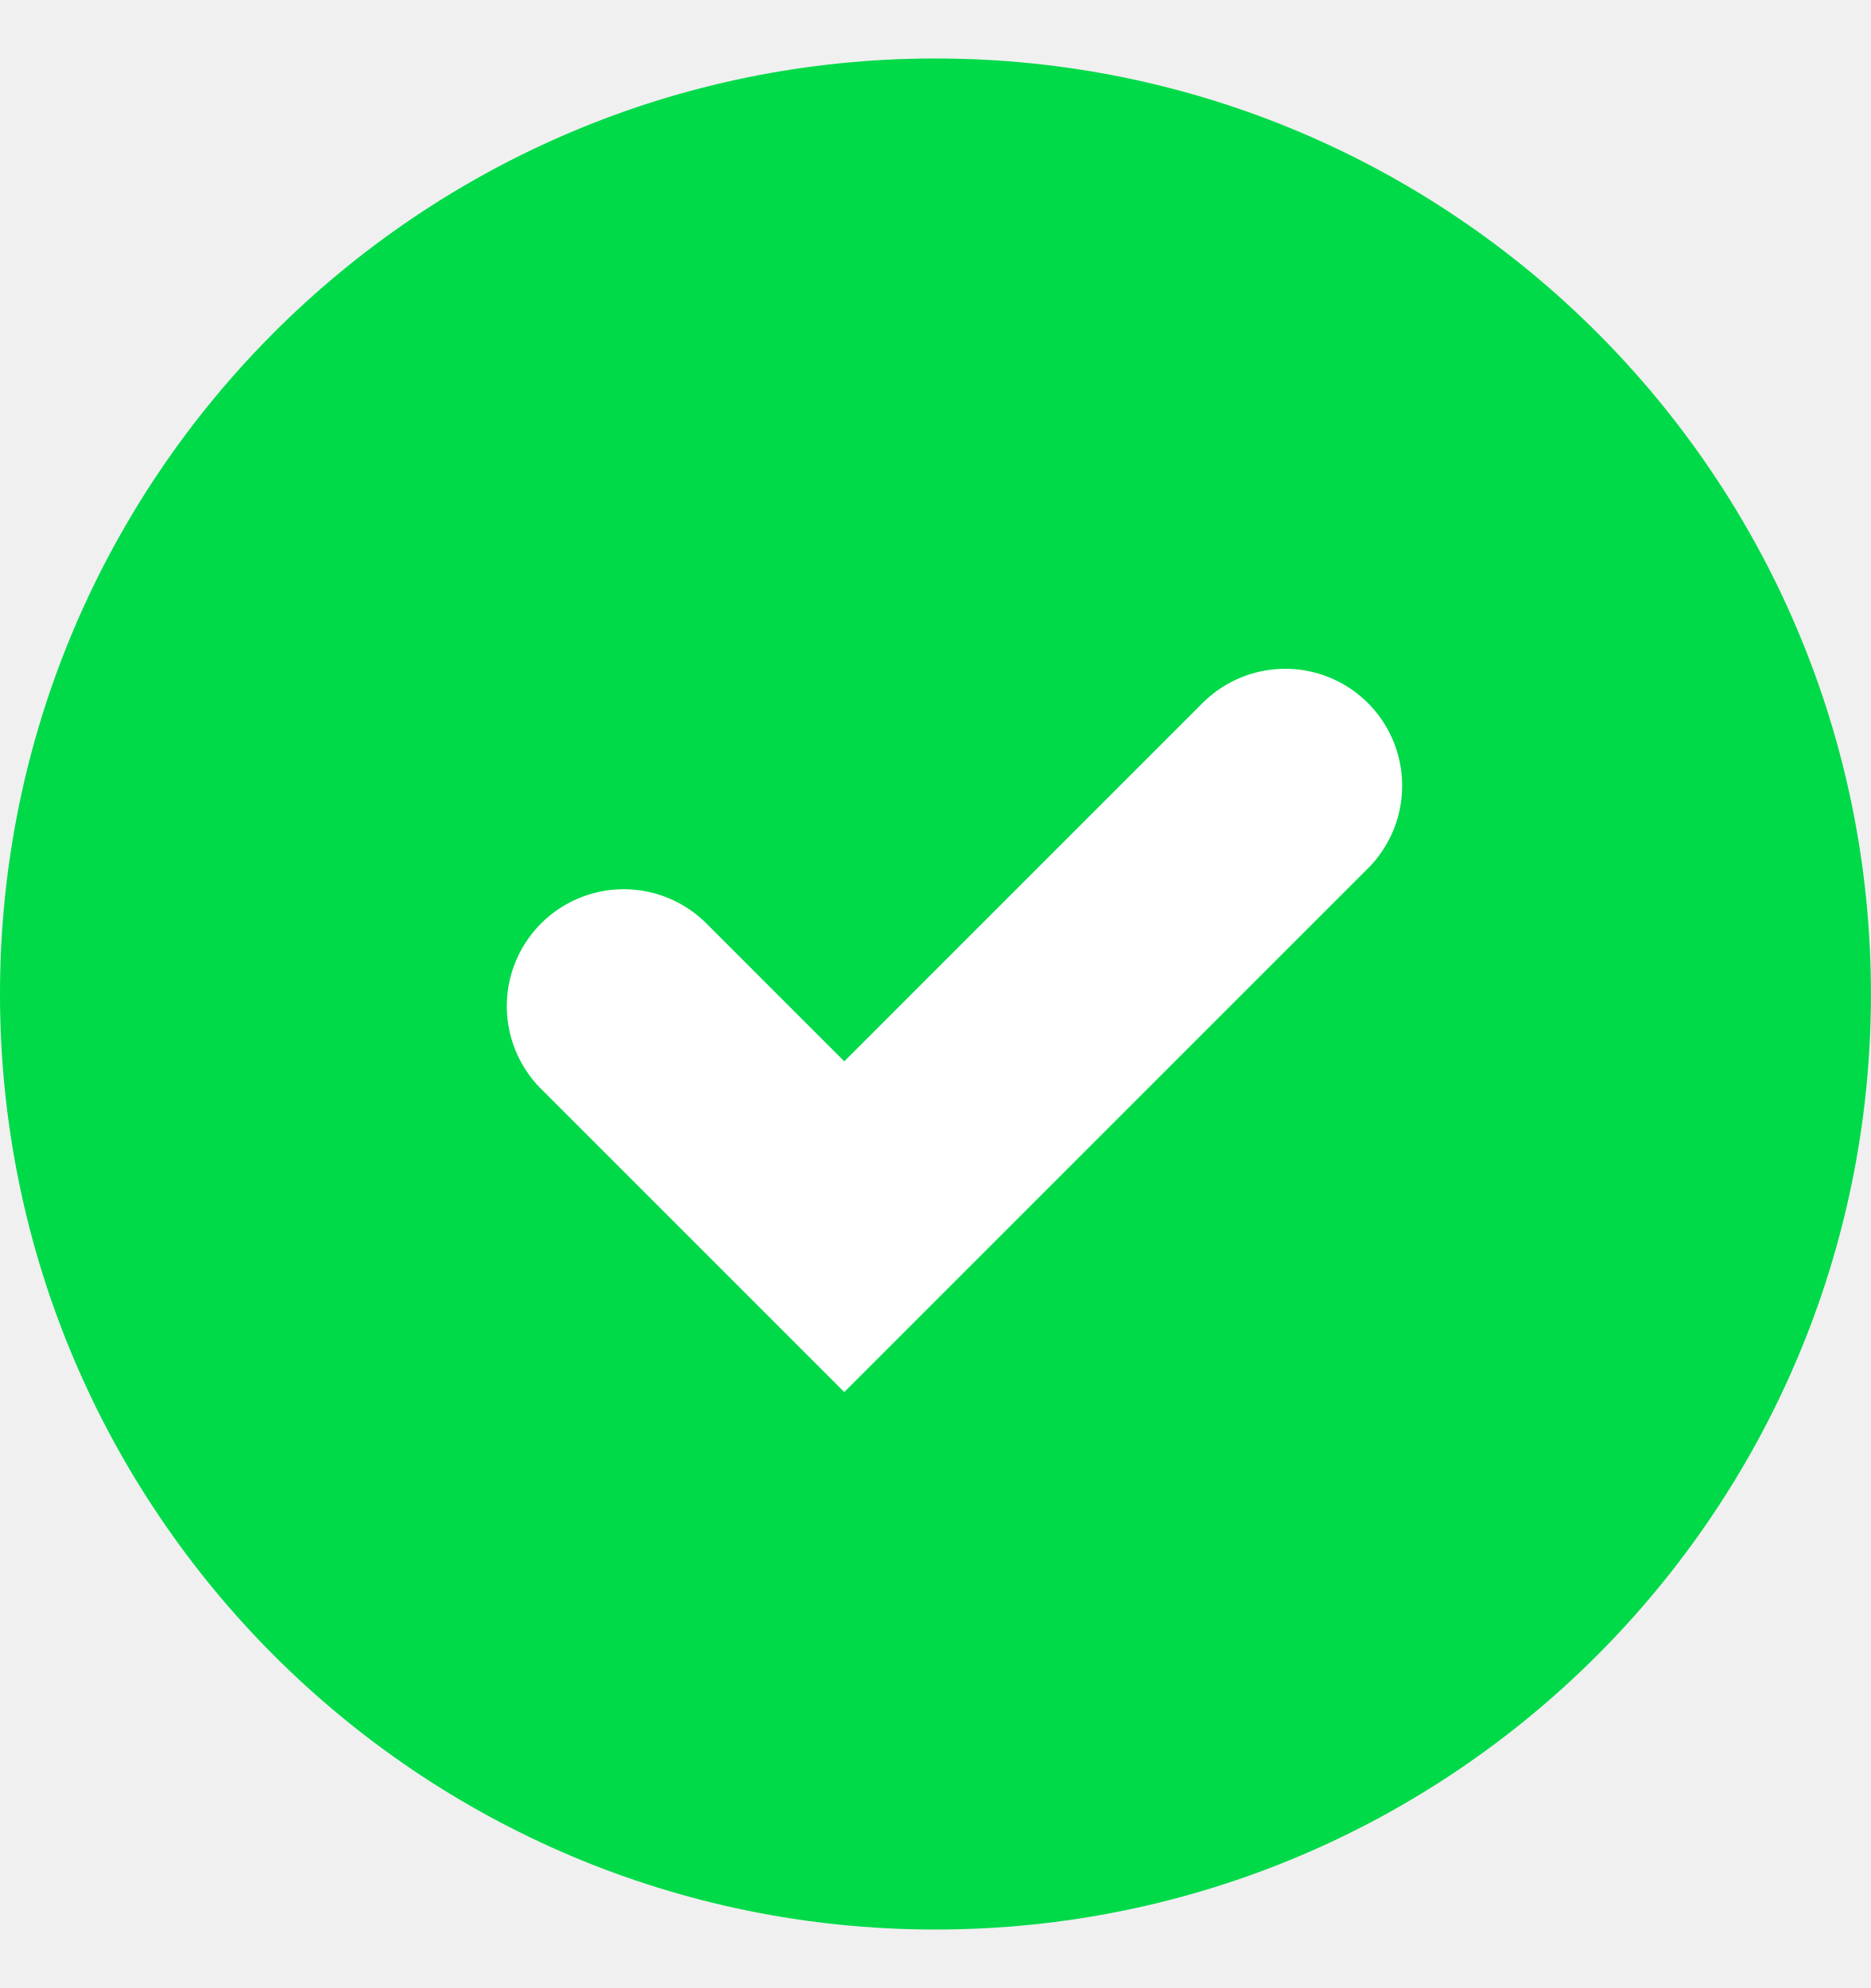
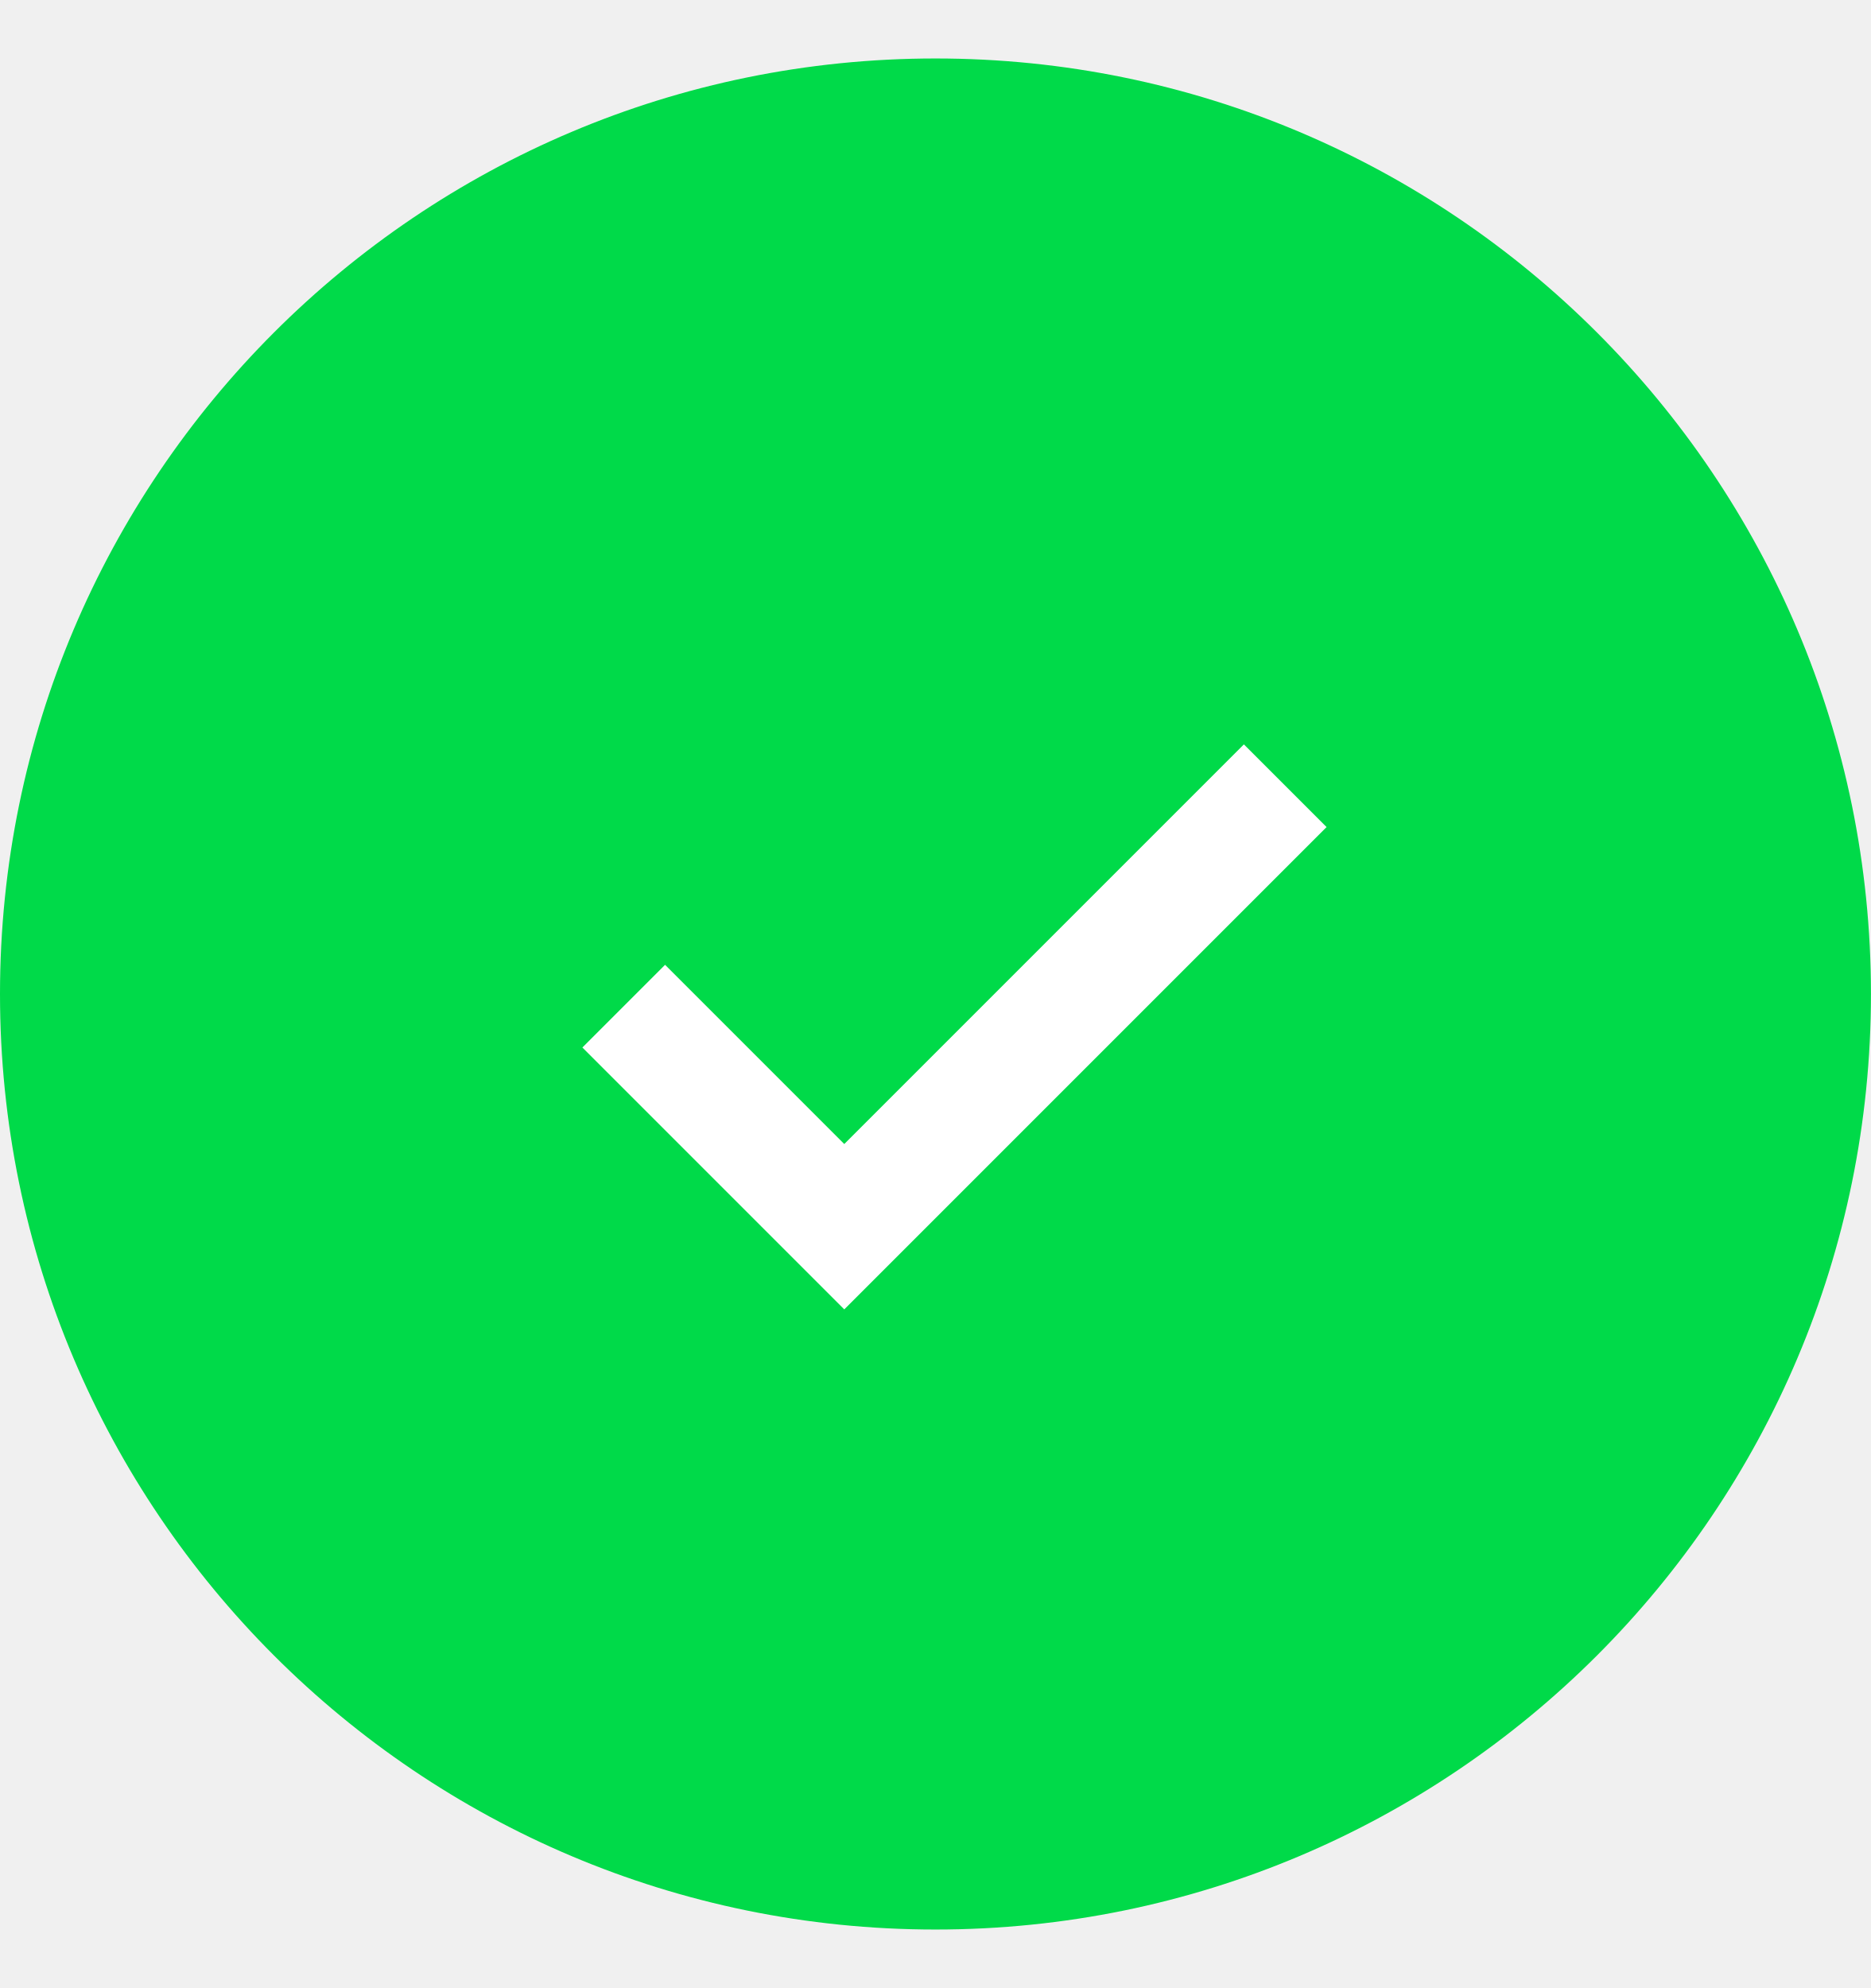
<svg xmlns="http://www.w3.org/2000/svg" width="16" height="17" viewBox="0 0 16 17" fill="none">
  <rect y="0.5" width="16" height="16" rx="8" fill="#00DA49" />
-   <path d="M5.334 8.604L7.22 10.49L10.991 6.719" stroke="white" stroke-width="2" stroke-linecap="round" />
+   <path d="M5.334 8.604L7.22 10.49L10.991 6.719" stroke="white" strokeWidth="2" strokeLinecap="round" />
</svg>
